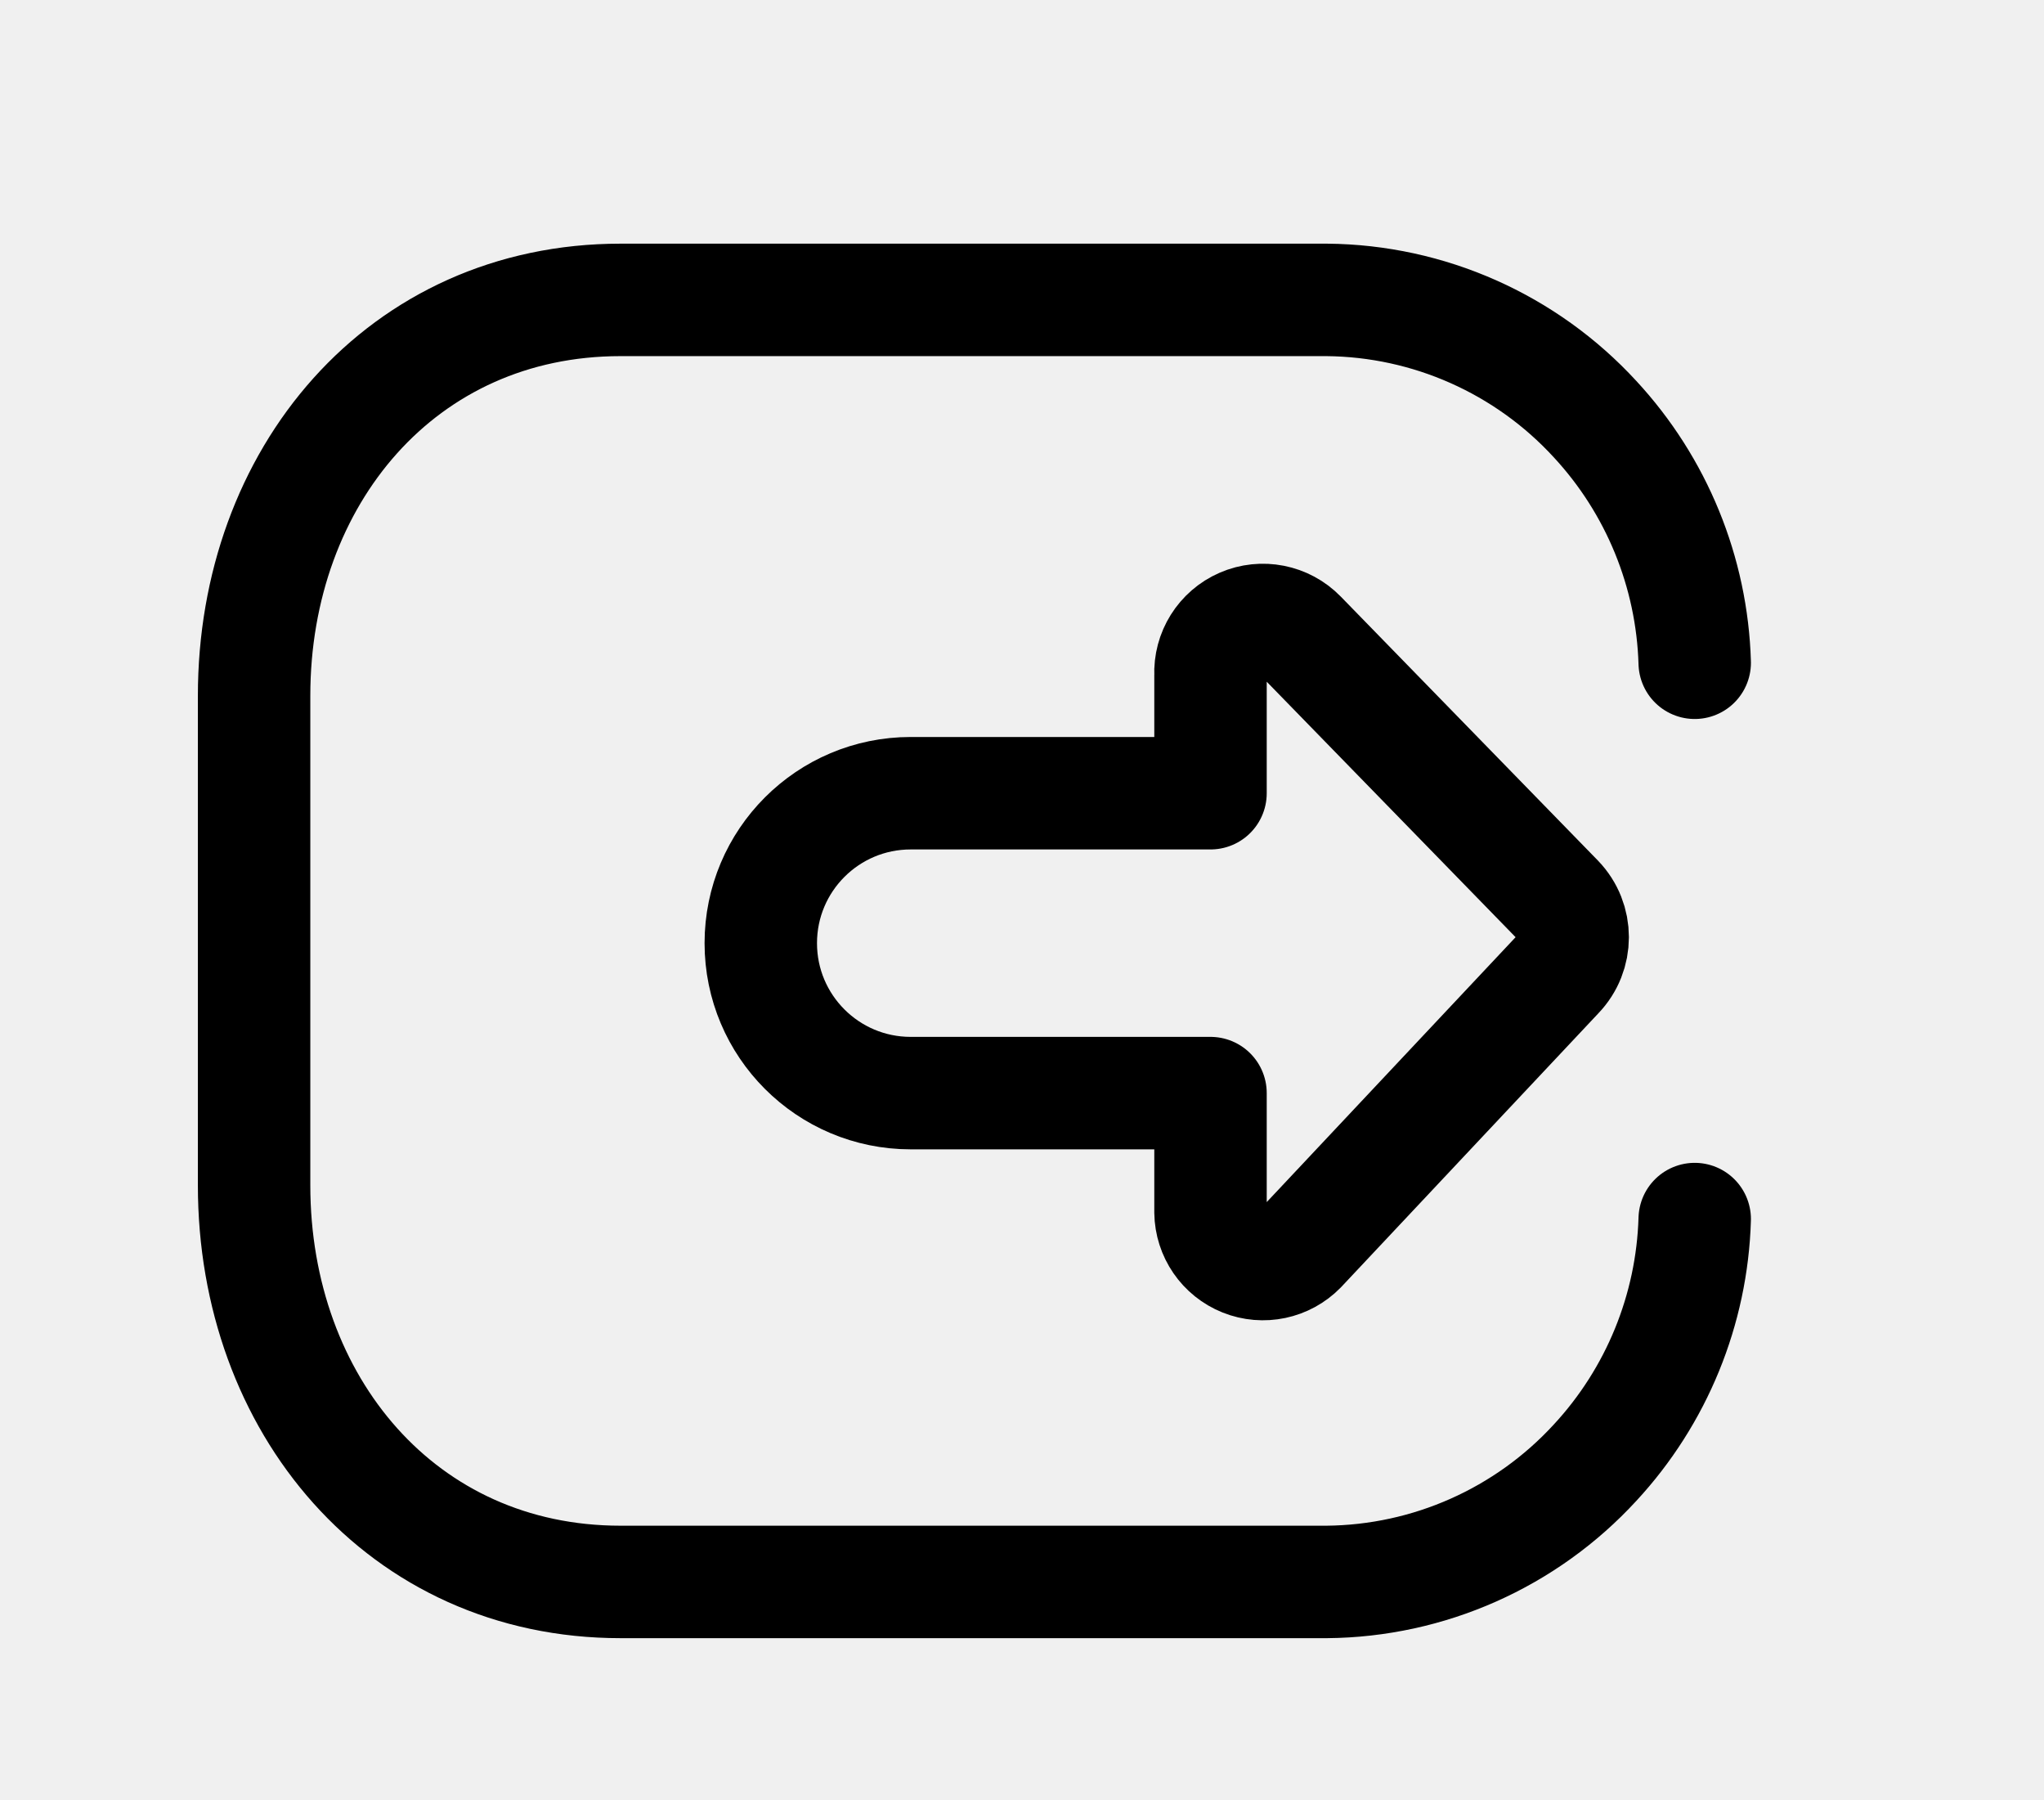
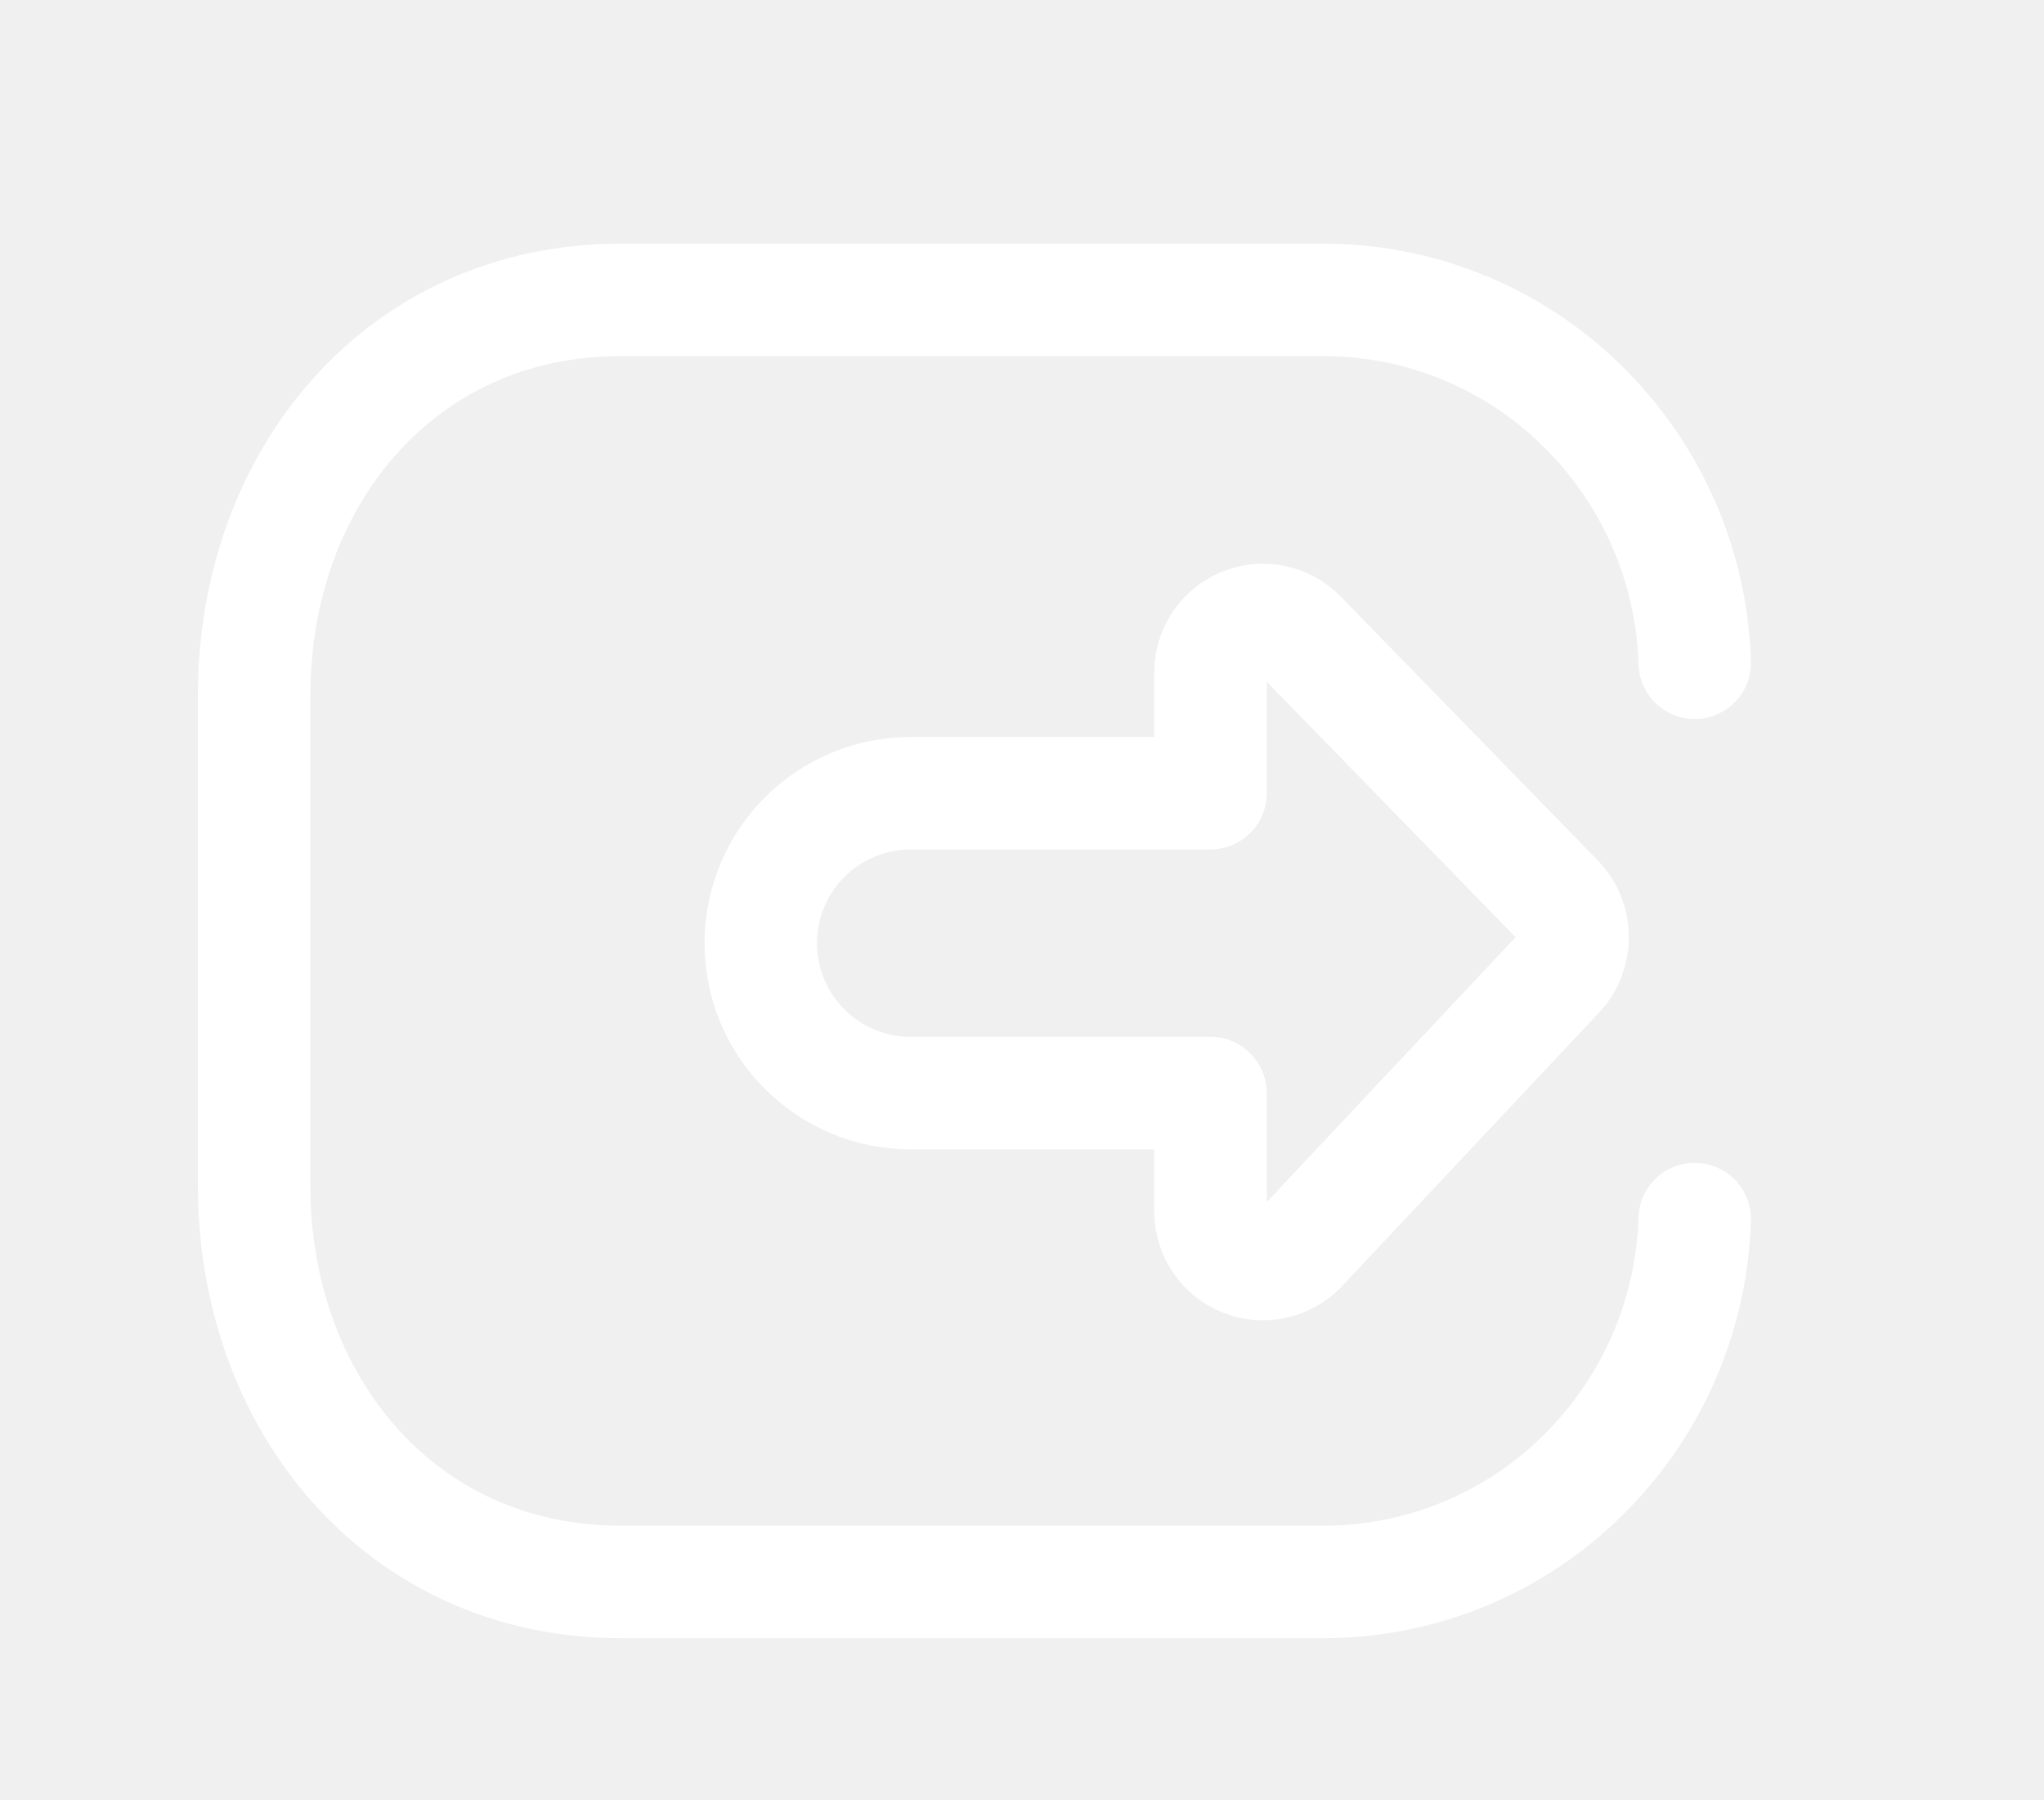
<svg xmlns="http://www.w3.org/2000/svg" id="Layer_1" data-name="Layer 1" viewBox="0 0 27.27 24">
  <defs>
-     <style>.cls-1{fill:none;stroke:#000;stroke-linecap:round;stroke-linejoin:round;stroke-width:1.5px;}</style>
+     <style>.cls-1{fill:none;stroke:#fff;stroke-linecap:round;stroke-linejoin:round;stroke-width:1.5px;}</style>
  </defs>
  <path class="cls-1" d="M16.15,9v1.58h-4a2,2,0,1,0,0,4h4v1.59a.7.7,0,0,0,1.2.48L20.78,13a.72.72,0,0,0,0-1L17.35,8.48A.7.7,0,0,0,16.15,9Z" />
  <path class="cls-1" d="M22.61,16.26a5,5,0,0,1-1.33,3.25A4.92,4.92,0,0,1,17.7,21.1H8.28c-2.92,0-4.89-2.37-4.89-5.29V9.28C3.39,6.36,5.36,4,8.28,4H17.7a4.92,4.92,0,0,1,3.58,1.59,5,5,0,0,1,1.33,3.25" />
</svg>
